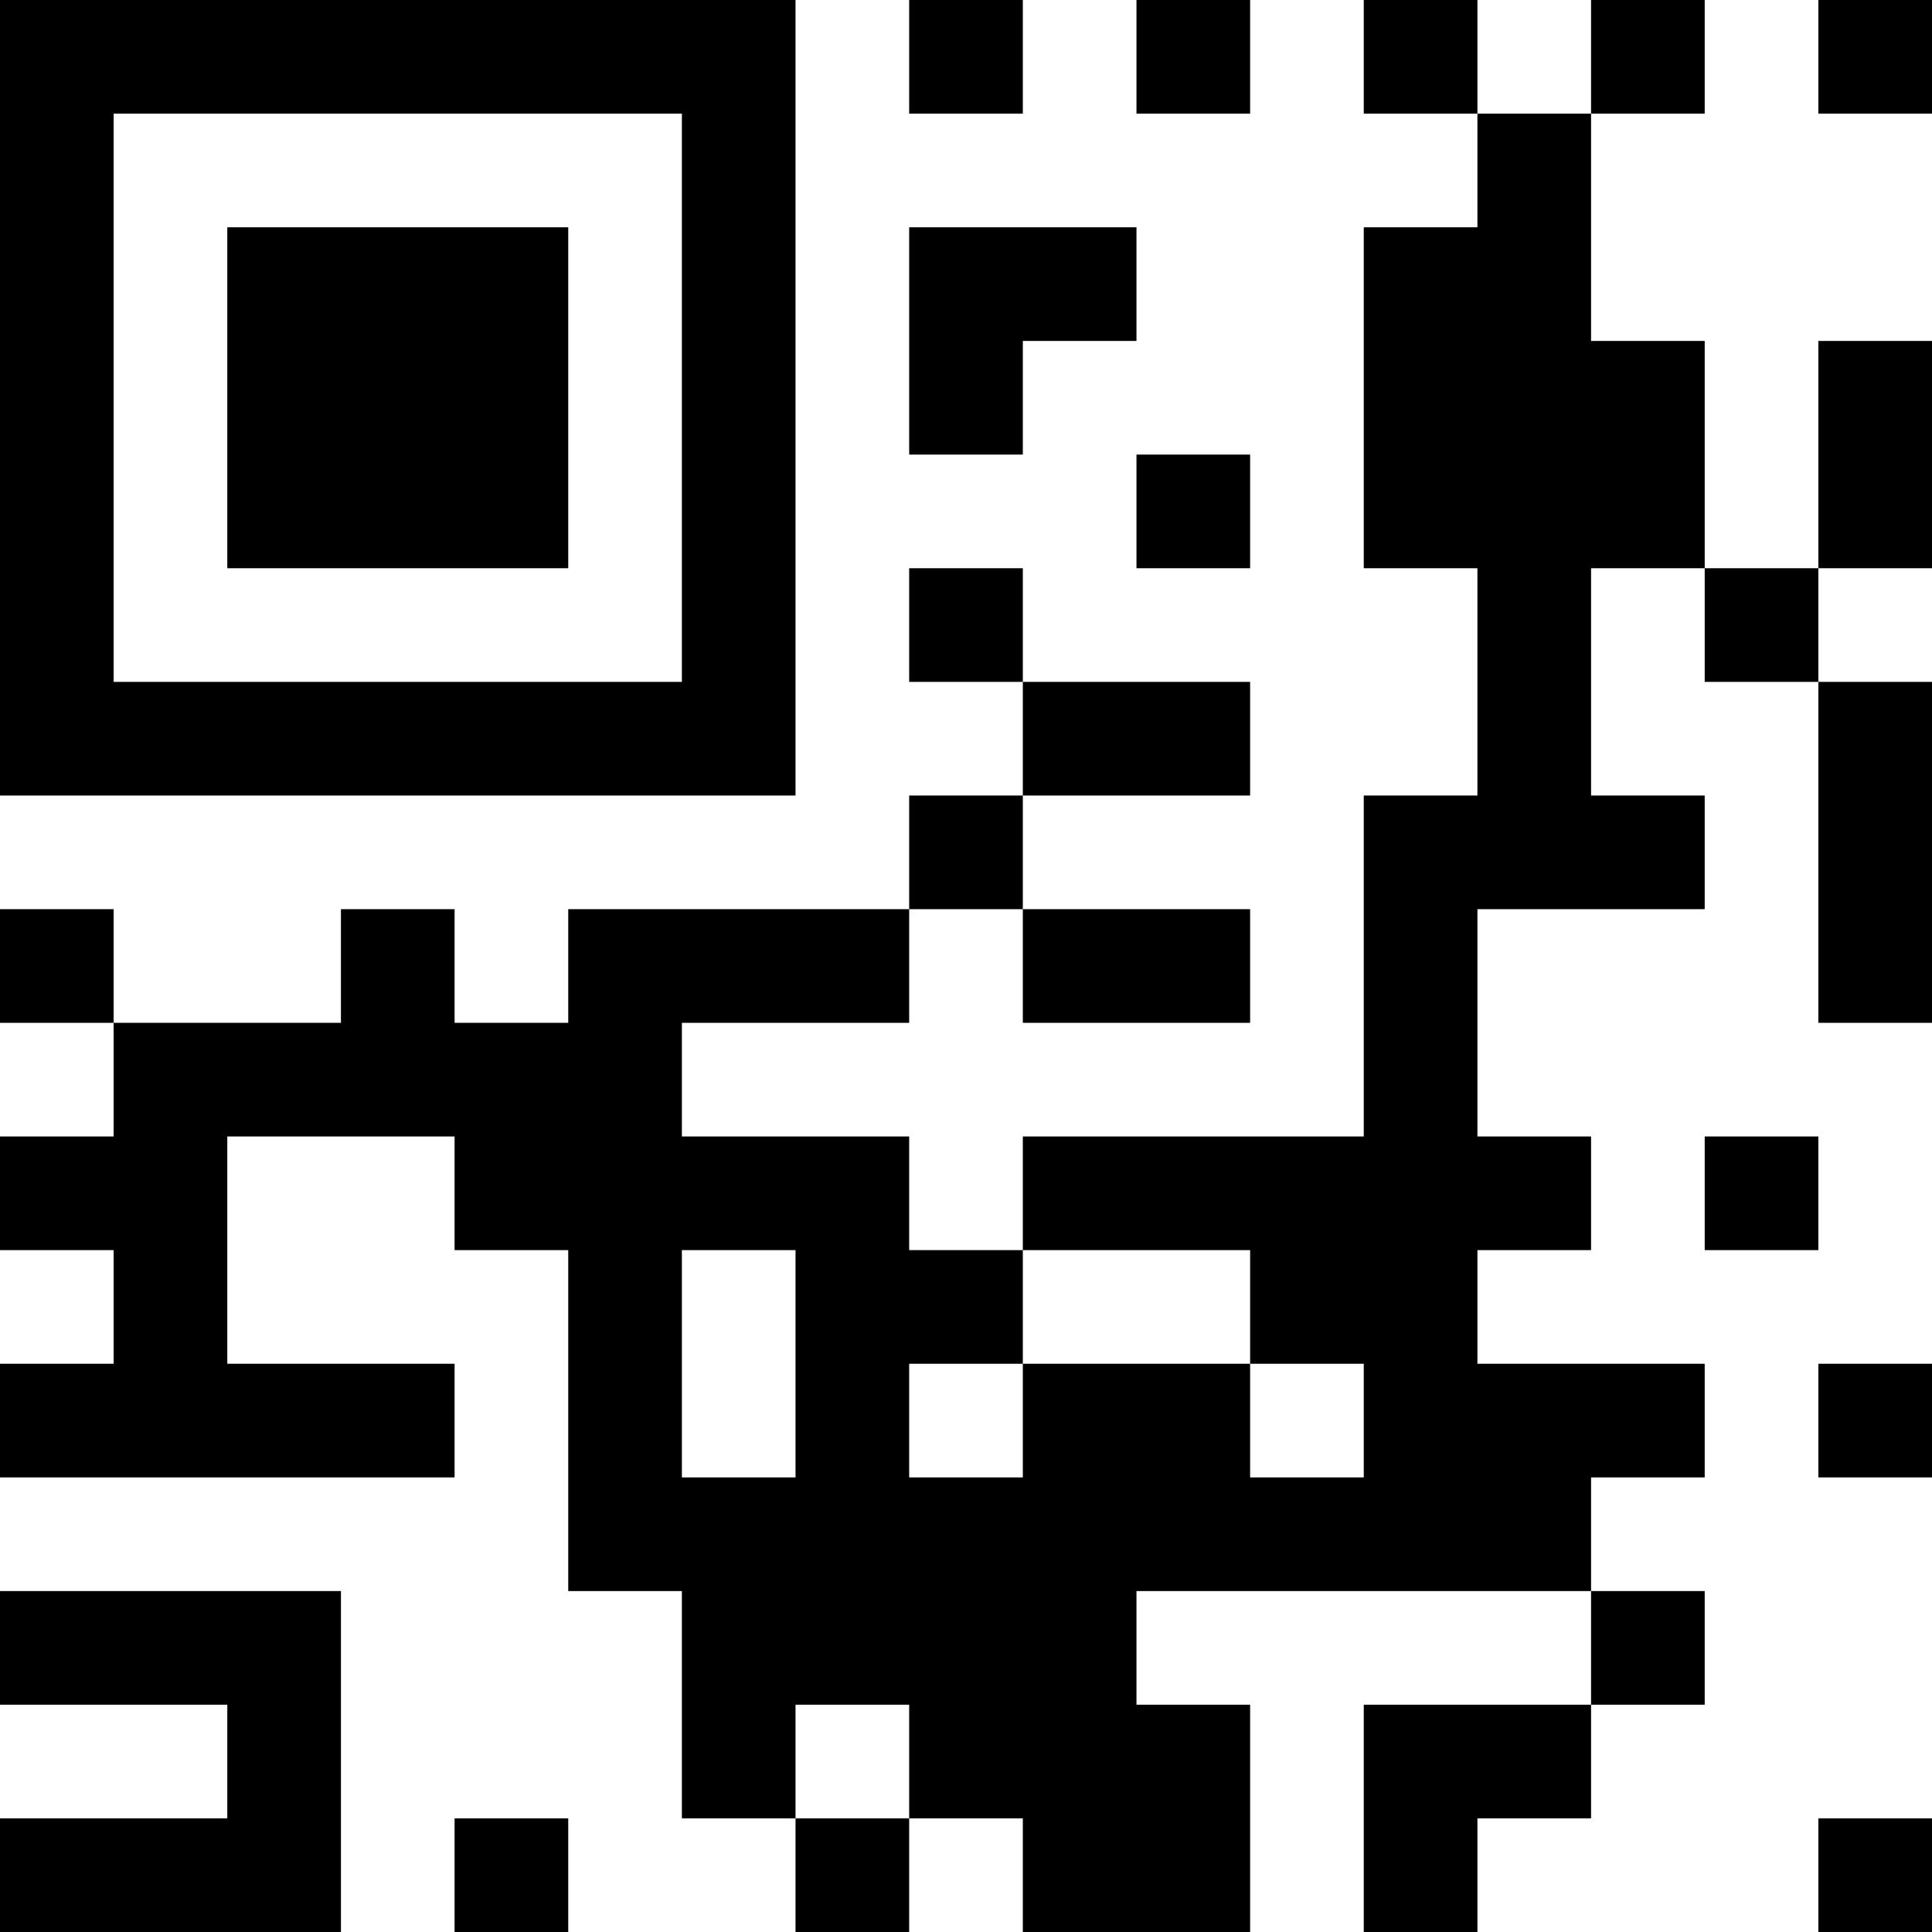
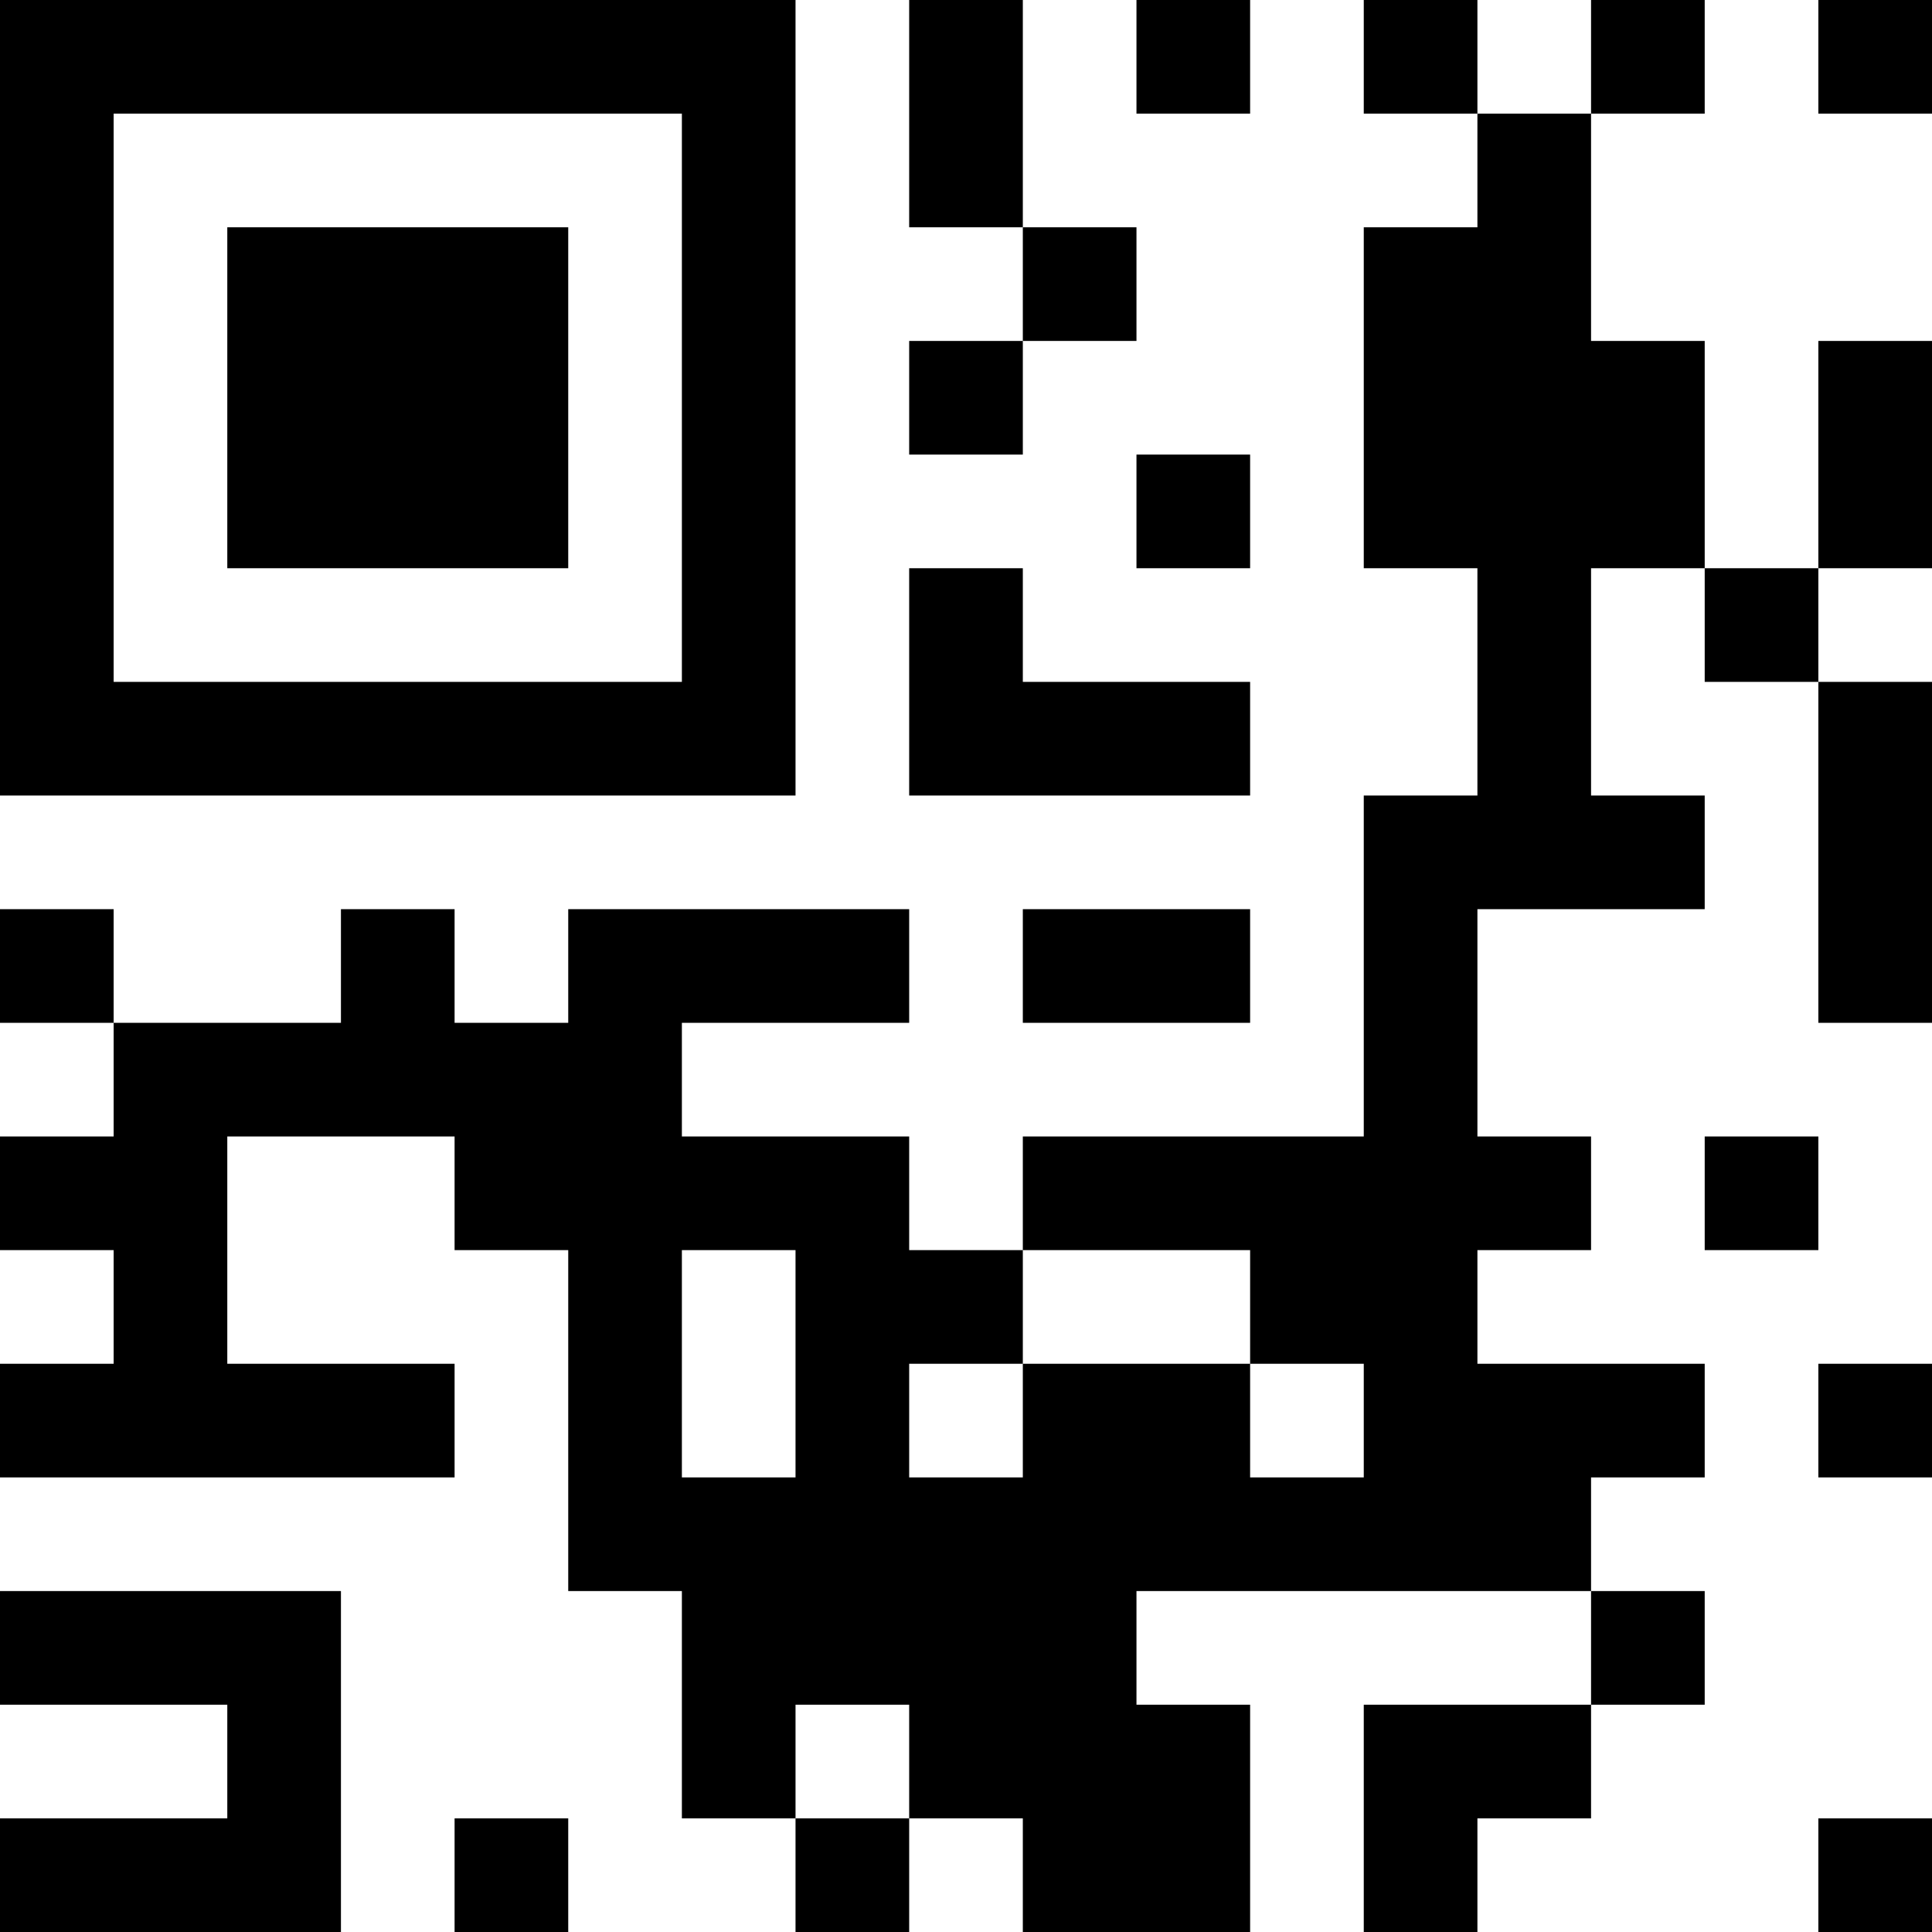
<svg xmlns="http://www.w3.org/2000/svg" viewBox="0 0 17 17">
  <rect width="17" height="17" fill="#ffffff" />
-   <path fill="#000000" d="M0 0h7v1h-7zM8 0h1v1h-1zM10 0h1v1h-1zM12 0h1v1h-1zM14 0h1v1h-1zM16 0h1v1h-1zM0 1h1v1h-1zM6 1h1v1h-1zM13 1h1v1h-1zM0 2h1v1h-1zM2 2h3v1h-3zM6 2h1v1h-1zM8 2h2v1h-2zM12 2h2v1h-2zM0 3h1v1h-1zM2 3h3v1h-3zM6 3h1v1h-1zM8 3h1v1h-1zM12 3h3v1h-3zM16 3h1v1h-1zM0 4h1v1h-1zM2 4h3v1h-3zM6 4h1v1h-1zM10 4h1v1h-1zM12 4h3v1h-3zM16 4h1v1h-1zM0 5h1v1h-1zM6 5h1v1h-1zM8 5h1v1h-1zM13 5h1v1h-1zM15 5h1v1h-1zM0 6h7v1h-7zM9 6h2v1h-2zM13 6h1v1h-1zM16 6h1v1h-1zM8 7h1v1h-1zM12 7h3v1h-3zM16 7h1v1h-1zM0 8h1v1h-1zM3 8h1v1h-1zM5 8h3v1h-3zM9 8h2v1h-2zM12 8h1v1h-1zM16 8h1v1h-1zM1 9h5v1h-5zM12 9h1v1h-1zM0 10h2v1h-2zM4 10h4v1h-4zM9 10h5v1h-5zM15 10h1v1h-1zM1 11h1v1h-1zM5 11h1v1h-1zM7 11h2v1h-2zM11 11h2v1h-2zM0 12h4v1h-4zM5 12h1v1h-1zM7 12h1v1h-1zM9 12h2v1h-2zM12 12h3v1h-3zM16 12h1v1h-1zM5 13h9v1h-9zM0 14h3v1h-3zM6 14h4v1h-4zM14 14h1v1h-1zM2 15h1v1h-1zM6 15h1v1h-1zM8 15h3v1h-3zM12 15h2v1h-2zM0 16h3v1h-3zM4 16h1v1h-1zM7 16h1v1h-1zM9 16h2v1h-2zM12 16h1v1h-1zM16 16h1v1h-1z" />
+   <path fill="#000000" d="M0 0h7v1h-7zM8 0h1v1h-1zM10 0h1v1h-1zM12 0h1v1h-1zM14 0h1v1h-1zM16 0h1v1h-1zM0 1h1v1h-1zM6 1h1v1h-1zM8 1h1v1h-1zM13 1h1v1h-1zM0 2h1v1h-1zM2 2h3v1h-3zM6 2h1v1h-1zM9 2h1v1h-1zM12 2h2v1h-2zM0 3h1v1h-1zM2 3h3v1h-3zM6 3h1v1h-1zM8 3h1v1h-1zM12 3h3v1h-3zM16 3h1v1h-1zM0 4h1v1h-1zM2 4h3v1h-3zM6 4h1v1h-1zM10 4h1v1h-1zM12 4h3v1h-3zM16 4h1v1h-1zM0 5h1v1h-1zM6 5h1v1h-1zM8 5h1v1h-1zM13 5h1v1h-1zM15 5h1v1h-1zM0 6h7v1h-7zM8 6h3v1h-3zM13 6h1v1h-1zM16 6h1v1h-1zM12 7h3v1h-3zM16 7h1v1h-1zM0 8h1v1h-1zM3 8h1v1h-1zM5 8h3v1h-3zM9 8h2v1h-2zM12 8h1v1h-1zM16 8h1v1h-1zM1 9h5v1h-5zM12 9h1v1h-1zM0 10h2v1h-2zM4 10h4v1h-4zM9 10h5v1h-5zM15 10h1v1h-1zM1 11h1v1h-1zM5 11h1v1h-1zM7 11h2v1h-2zM11 11h2v1h-2zM0 12h4v1h-4zM5 12h1v1h-1zM7 12h1v1h-1zM9 12h2v1h-2zM12 12h3v1h-3zM16 12h1v1h-1zM5 13h9v1h-9zM0 14h3v1h-3zM6 14h4v1h-4zM14 14h1v1h-1zM2 15h1v1h-1zM6 15h1v1h-1zM8 15h3v1h-3zM12 15h2v1h-2zM0 16h3v1h-3zM4 16h1v1h-1zM7 16h1v1h-1zM9 16h2v1h-2zM12 16h1v1h-1zM16 16h1v1h-1z" />
</svg>
